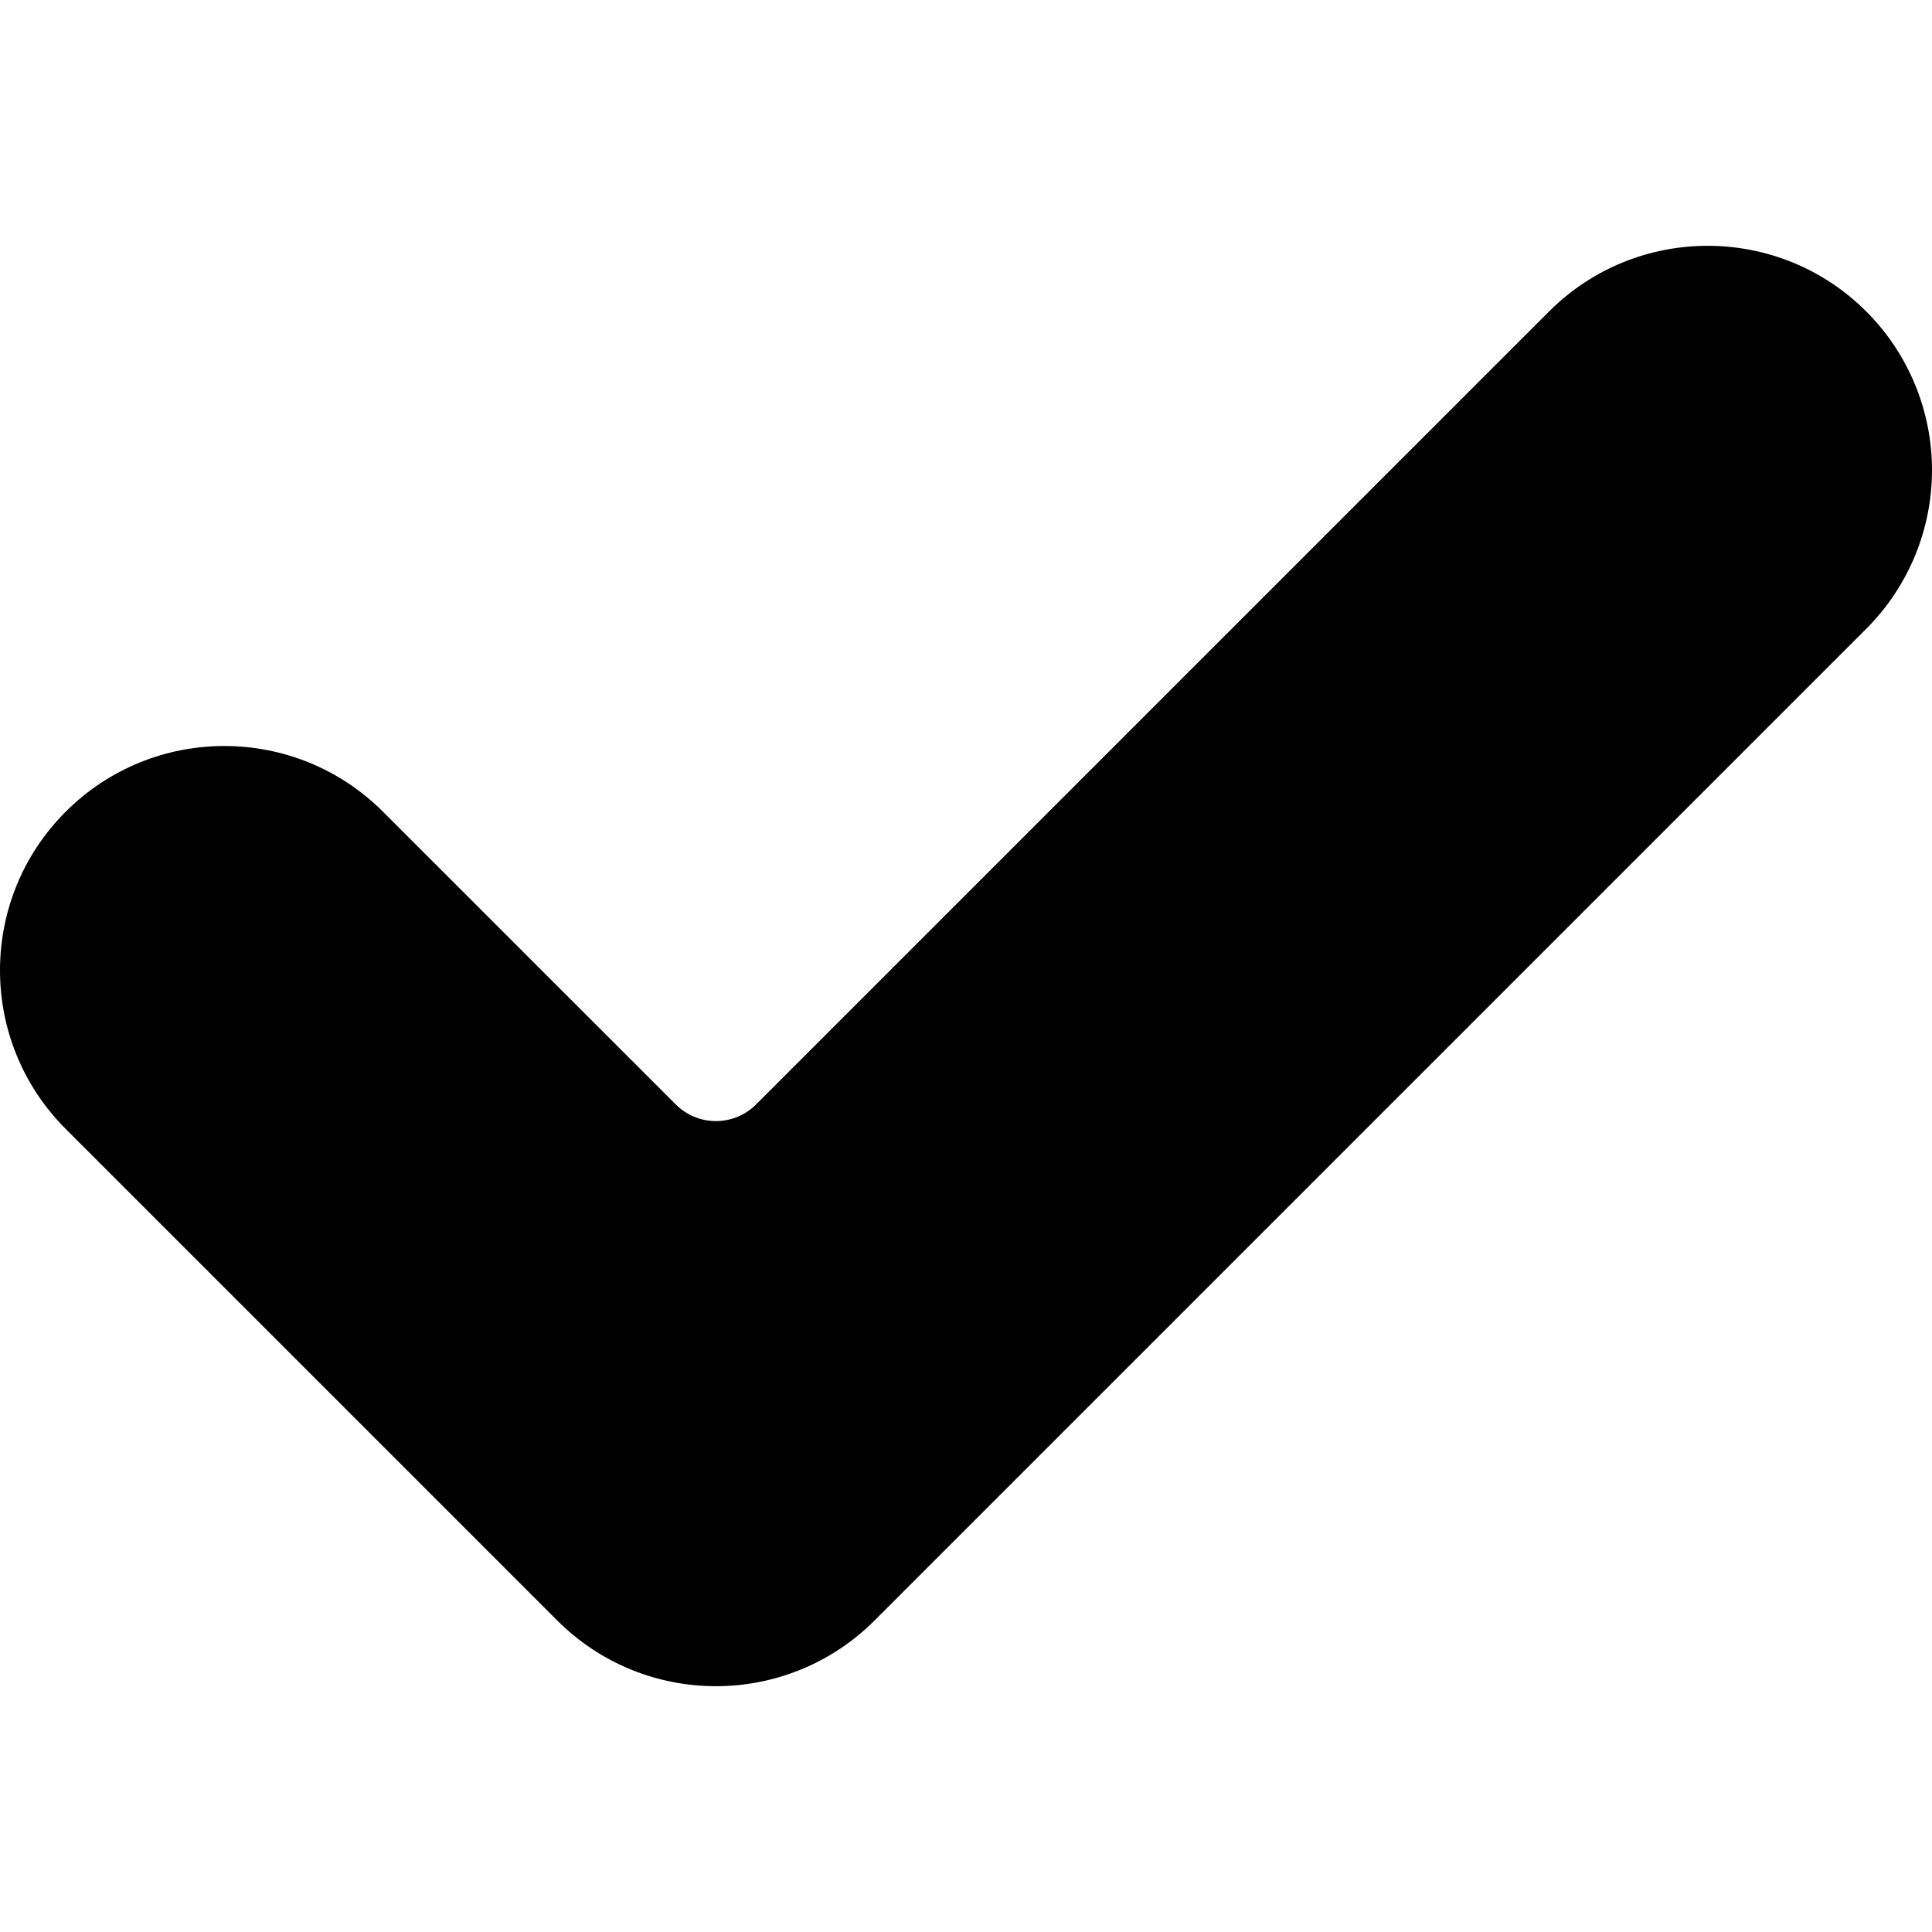
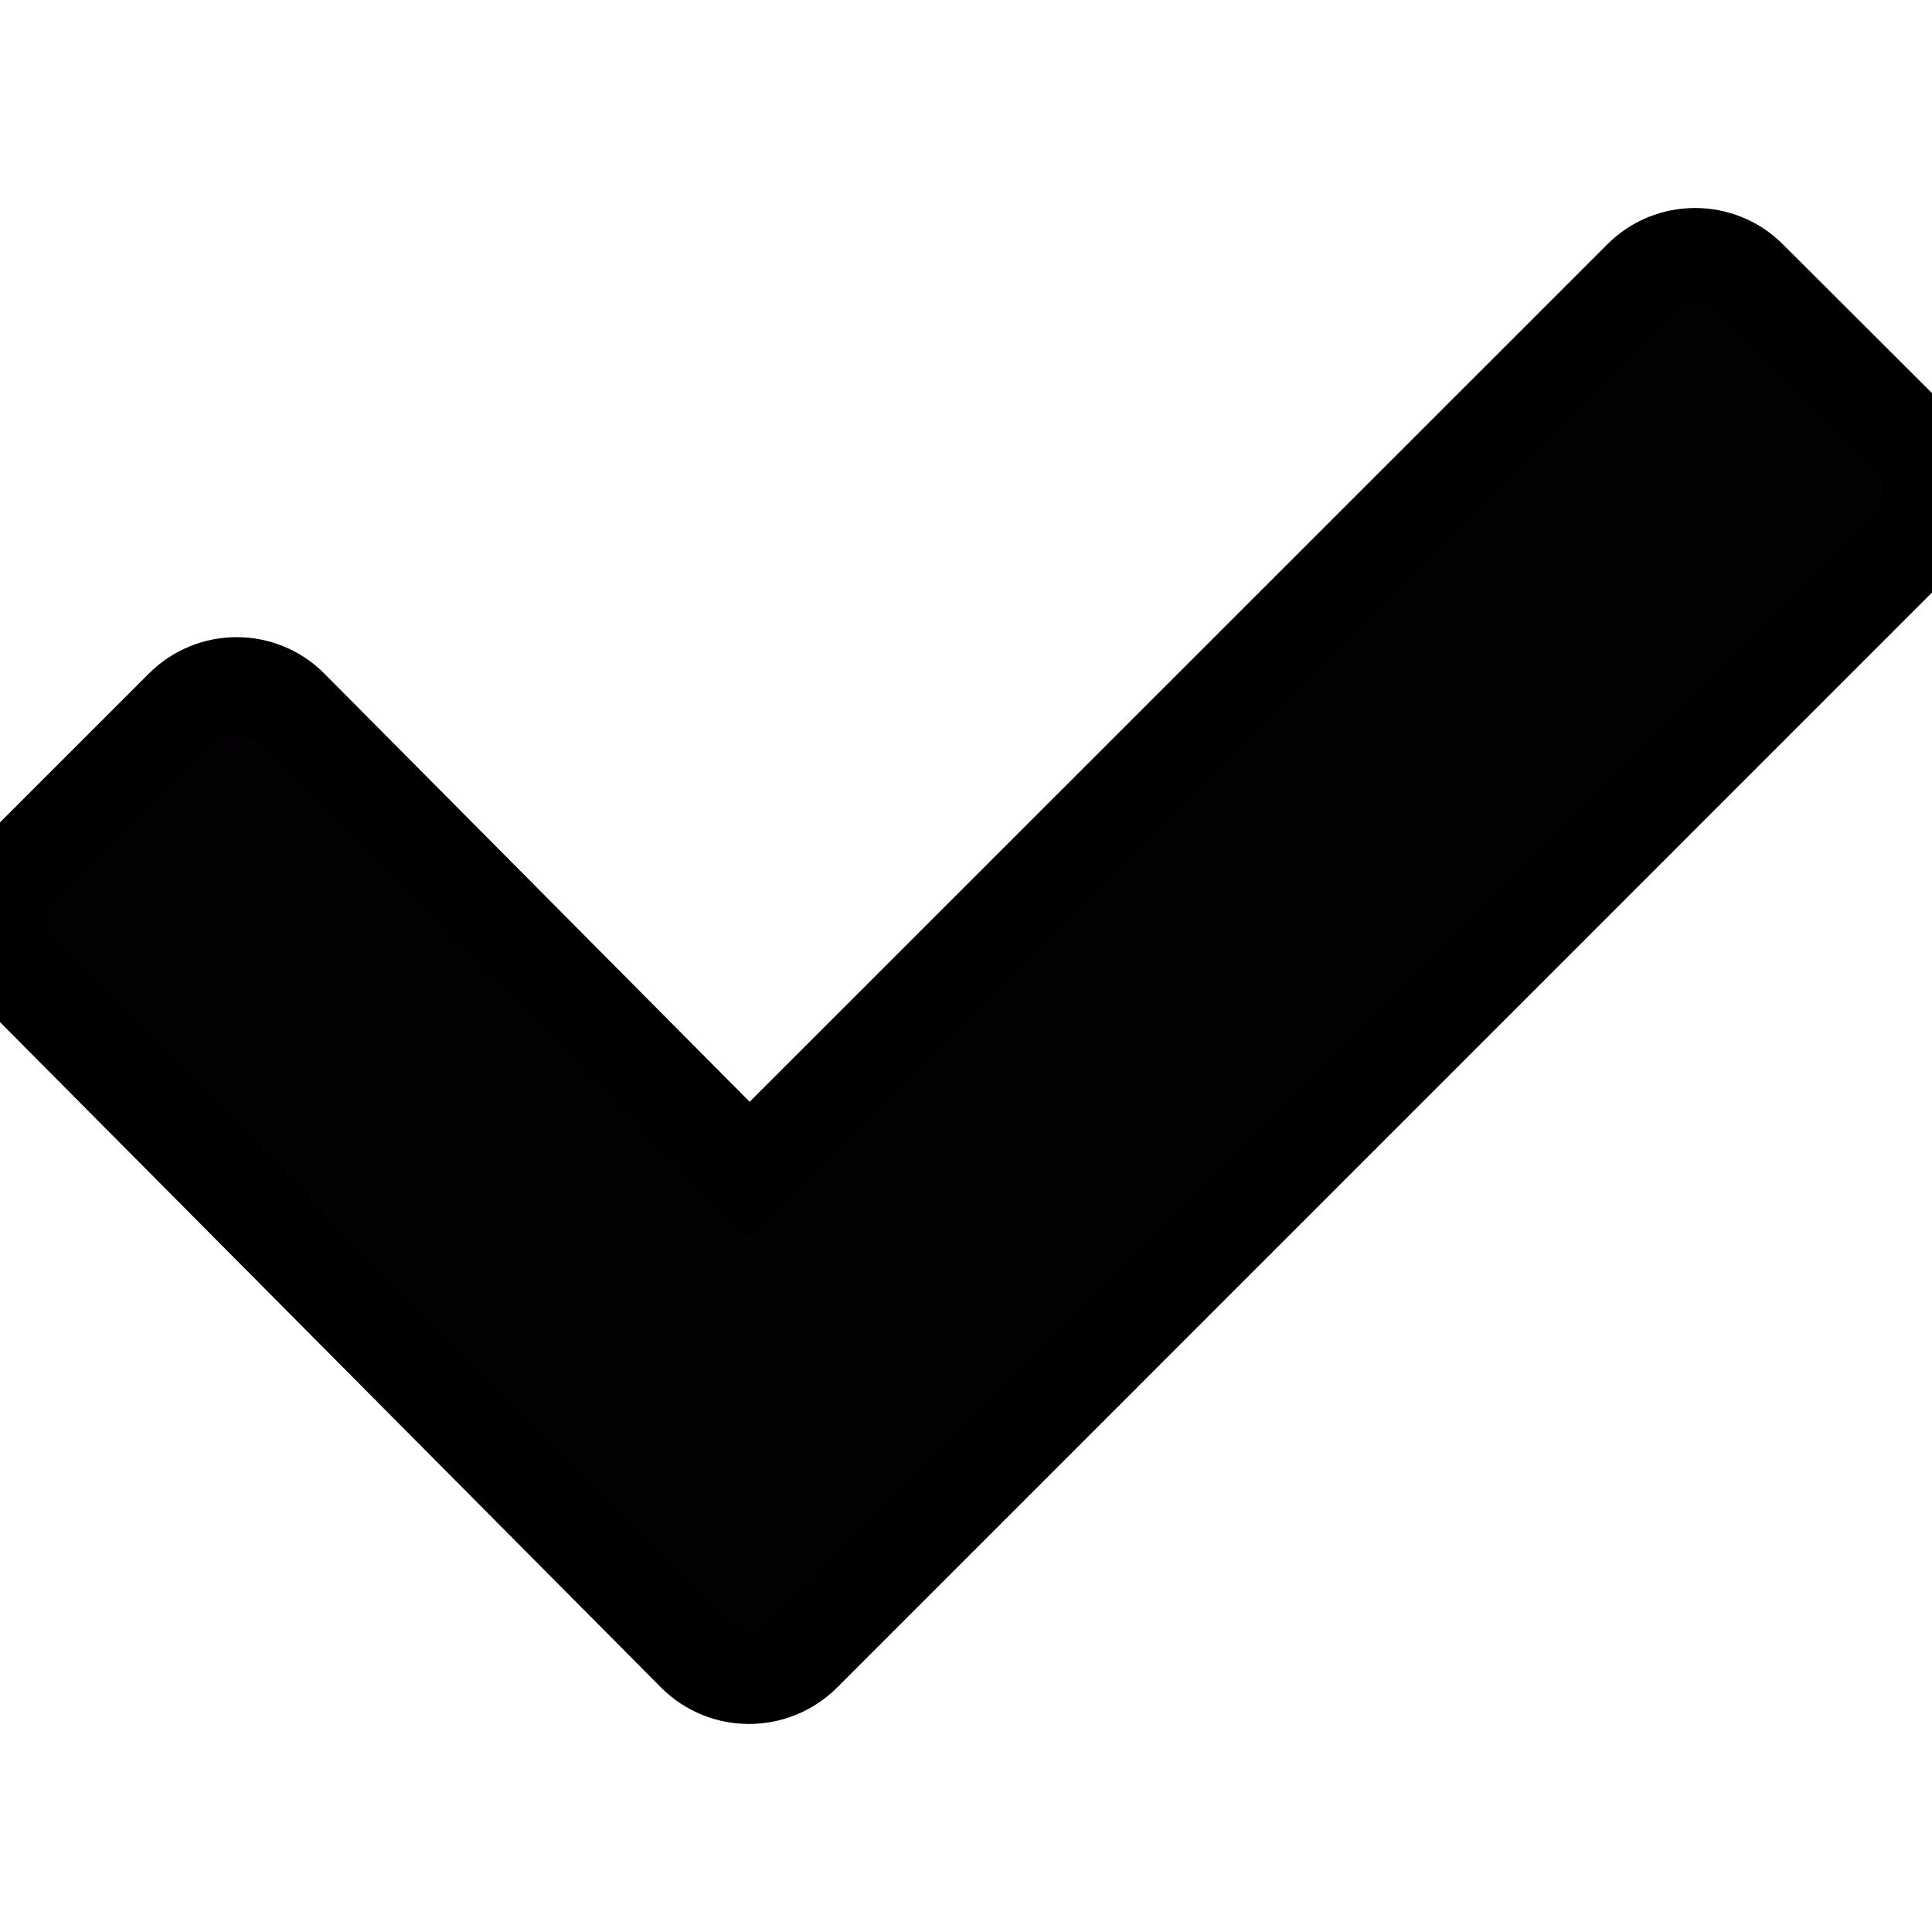
- <svg xmlns="http://www.w3.org/2000/svg" fill="#000000" version="1.1" id="Capa_1" width="800px" height="800px" viewBox="0 0 45.701 45.7" xml:space="preserve">
-   <g>
+ <svg xmlns="http://www.w3.org/2000/svg" height="800px" width="800px" version="1.1" id="Capa_1" viewBox="0 0 17.837 17.837" xml:space="preserve" fill="#000000" stroke="#000000" stroke-width="0.892">
+   <g id="SVGRepo_bgCarrier" stroke-width="0" />
+   <g id="SVGRepo_tracerCarrier" stroke-linecap="round" stroke-linejoin="round" />
+   <g id="SVGRepo_iconCarrier">
    <g>
-       <path d="M20.687,38.332c-2.072,2.072-5.434,2.072-7.505,0L1.554,26.704c-2.072-2.071-2.072-5.433,0-7.504    c2.071-2.072,5.433-2.072,7.505,0l6.928,6.927c0.523,0.522,1.372,0.522,1.896,0L36.642,7.368c2.071-2.072,5.433-2.072,7.505,0    c0.995,0.995,1.554,2.345,1.554,3.752c0,1.407-0.559,2.757-1.554,3.752L20.687,38.332z" />
+       <path style="fill:#030104;" d="M16.145,2.571c-0.272-0.273-0.718-0.273-0.99,0L6.92,10.804l-4.241-4.27 c-0.272-0.274-0.715-0.274-0.989,0L0.204,8.019c-0.272,0.271-0.272,0.717,0,0.99l6.217,6.258c0.272,0.271,0.715,0.271,0.99,0 L17.63,5.047c0.276-0.273,0.276-0.72,0-0.994L16.145,2.571z" />
    </g>
  </g>
</svg>
